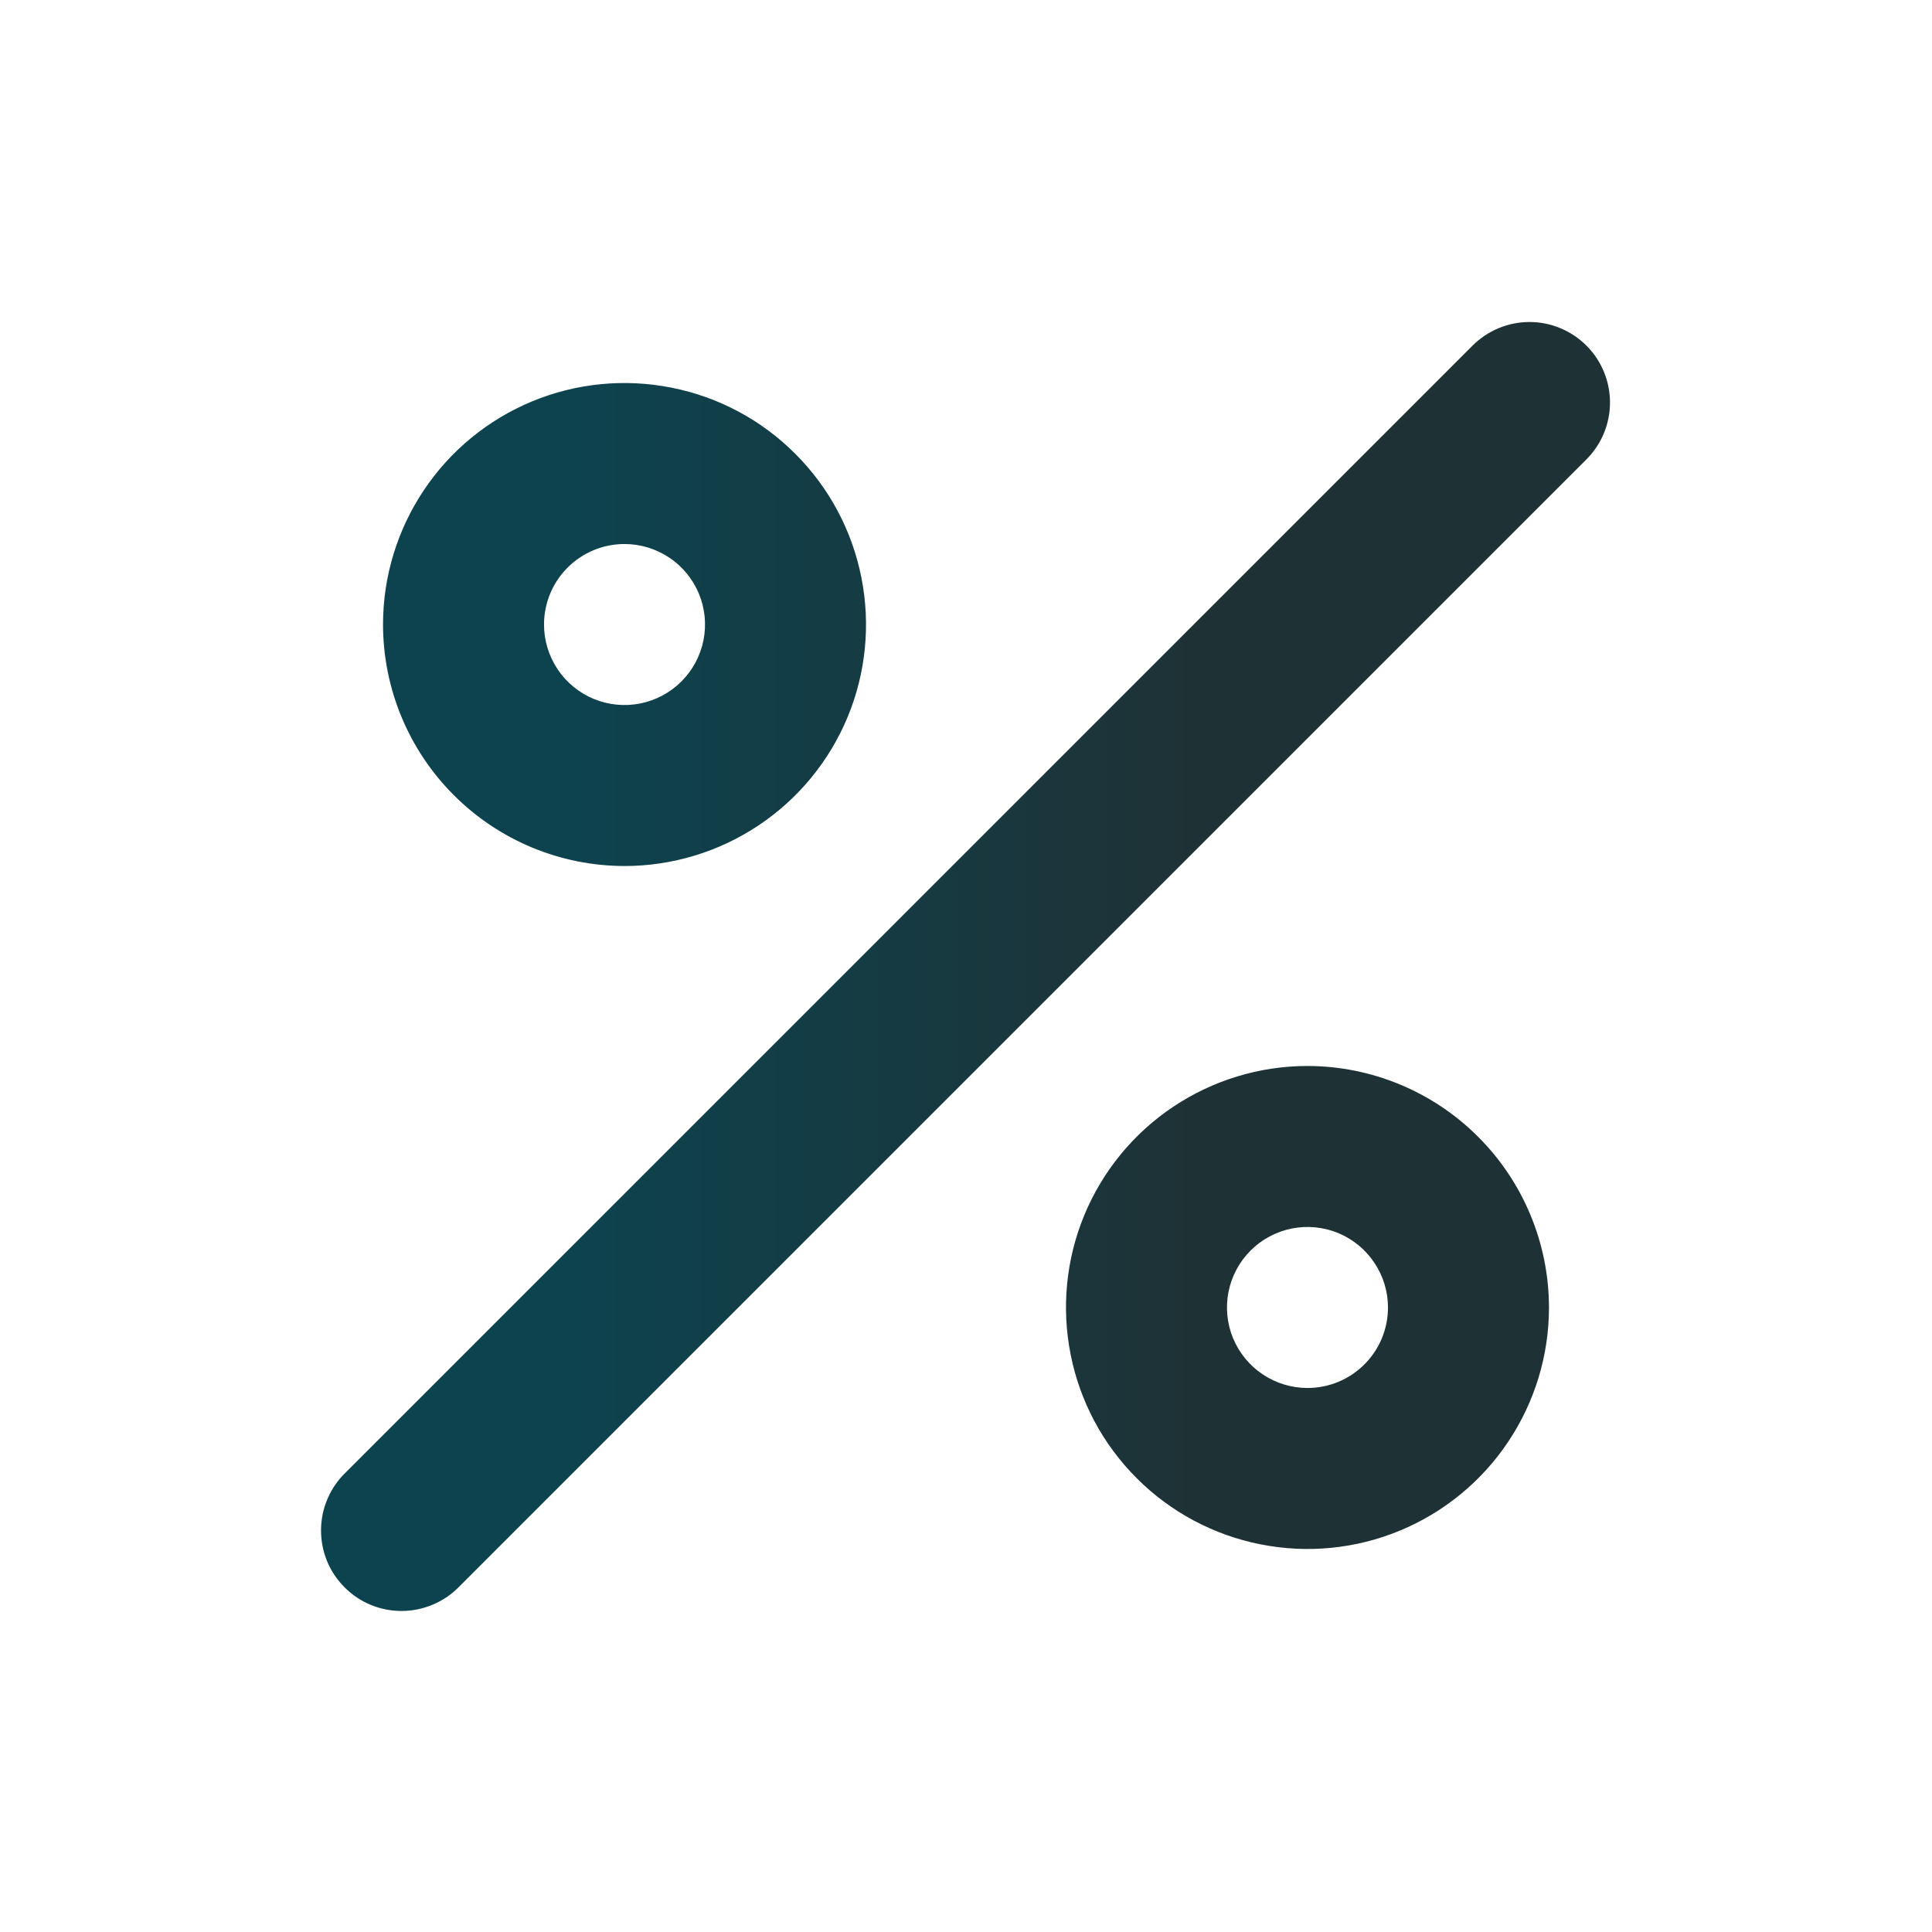
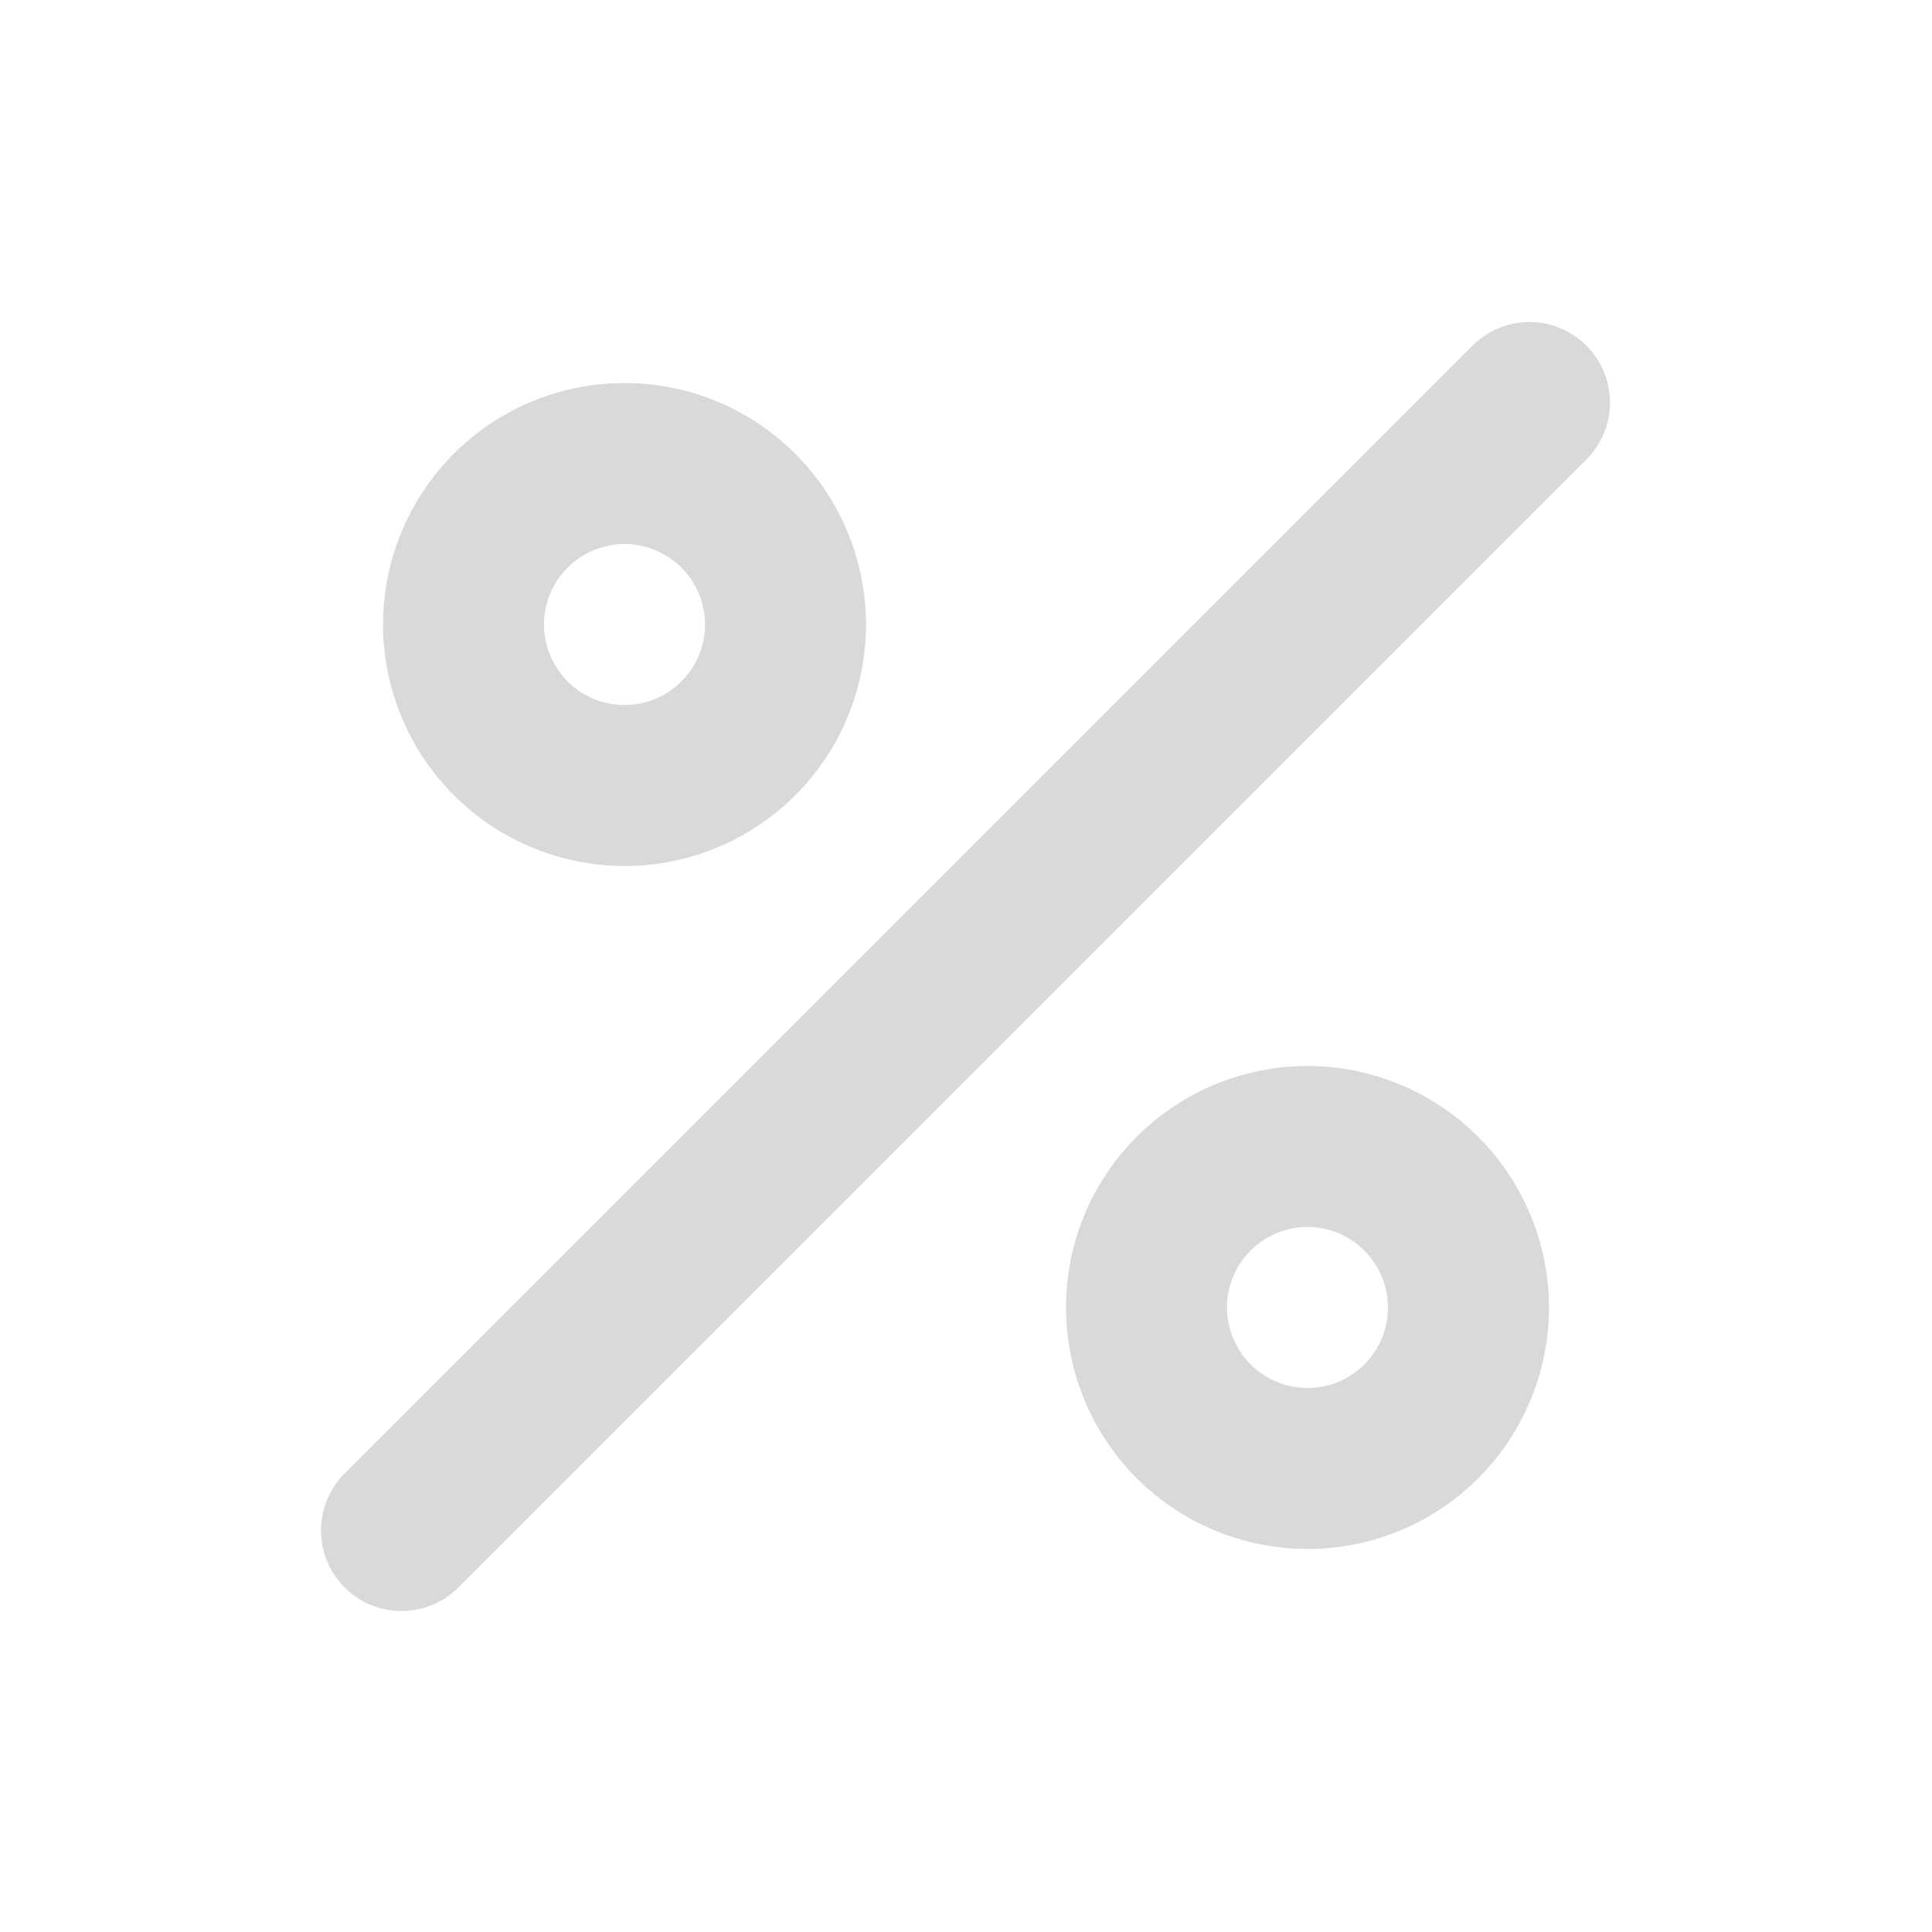
<svg xmlns="http://www.w3.org/2000/svg" width="24" height="24" viewBox="0 0 24 24" fill="none">
-   <path d="M7.758 10.758C8.351 10.758 8.931 10.582 9.425 10.252C9.918 9.923 10.303 9.454 10.53 8.906C10.757 8.358 10.816 7.755 10.7 7.173C10.585 6.591 10.299 6.056 9.879 5.637C9.46 5.217 8.925 4.931 8.343 4.816C7.761 4.7 7.158 4.759 6.61 4.986C6.062 5.213 5.593 5.598 5.264 6.091C4.934 6.585 4.758 7.165 4.758 7.758C4.759 8.553 5.075 9.316 5.638 9.878C6.2 10.441 6.963 10.757 7.758 10.758ZM7.758 6.758C7.956 6.758 8.149 6.817 8.314 6.927C8.478 7.036 8.606 7.193 8.682 7.375C8.758 7.558 8.777 7.759 8.739 7.953C8.7 8.147 8.605 8.325 8.465 8.465C8.325 8.605 8.147 8.7 7.953 8.739C7.759 8.777 7.558 8.758 7.375 8.682C7.193 8.606 7.036 8.478 6.927 8.314C6.817 8.149 6.758 7.956 6.758 7.758C6.758 7.493 6.863 7.238 7.051 7.051C7.238 6.863 7.493 6.758 7.758 6.758ZM16.242 13.242C15.649 13.242 15.069 13.418 14.575 13.748C14.082 14.077 13.697 14.546 13.47 15.094C13.243 15.642 13.184 16.245 13.3 16.827C13.415 17.409 13.701 17.944 14.121 18.363C14.54 18.783 15.075 19.069 15.657 19.184C16.239 19.3 16.842 19.241 17.39 19.014C17.938 18.787 18.407 18.402 18.736 17.909C19.066 17.415 19.242 16.835 19.242 16.242C19.241 15.447 18.925 14.684 18.362 14.122C17.8 13.559 17.037 13.243 16.242 13.242ZM16.242 17.242C16.044 17.242 15.851 17.183 15.686 17.073C15.522 16.964 15.394 16.807 15.318 16.625C15.242 16.442 15.223 16.241 15.261 16.047C15.3 15.853 15.395 15.675 15.535 15.535C15.675 15.395 15.853 15.3 16.047 15.261C16.241 15.223 16.442 15.242 16.625 15.318C16.807 15.394 16.964 15.522 17.073 15.687C17.183 15.851 17.242 16.044 17.242 16.242C17.242 16.507 17.137 16.762 16.949 16.949C16.762 17.137 16.507 17.242 16.242 17.242ZM19.707 4.293C19.52 4.106 19.265 4 19 4C18.735 4 18.48 4.106 18.293 4.293L4.293 18.293C4.197 18.385 4.121 18.496 4.069 18.618C4.016 18.74 3.989 18.871 3.988 19.004C3.987 19.136 4.012 19.268 4.062 19.391C4.112 19.514 4.187 19.625 4.281 19.719C4.375 19.813 4.486 19.888 4.609 19.938C4.732 19.988 4.864 20.013 4.996 20.012C5.129 20.011 5.26 19.983 5.382 19.931C5.504 19.879 5.615 19.802 5.707 19.707L19.707 5.707C19.895 5.519 20 5.265 20 5C20 4.735 19.895 4.481 19.707 4.293Z" fill="url(#paint0_linear_85_188)" />
-   <defs>
-     <linearGradient id="paint0_linear_85_188" x1="3.988" y1="12.006" x2="20" y2="12.006" gradientUnits="userSpaceOnUse">
-       <stop offset="0.186" stop-color="#0D434F" />
-       <stop offset="0.678" stop-color="#1E3236" />
-     </linearGradient>
-   </defs>
+   <path d="M7.758 10.758C8.351 10.758 8.931 10.582 9.425 10.252C9.918 9.923 10.303 9.454 10.53 8.906C10.757 8.358 10.816 7.755 10.7 7.173C10.585 6.591 10.299 6.056 9.879 5.637C9.46 5.217 8.925 4.931 8.343 4.816C7.761 4.7 7.158 4.759 6.61 4.986C6.062 5.213 5.593 5.598 5.264 6.091C4.934 6.585 4.758 7.165 4.758 7.758C4.759 8.553 5.075 9.316 5.638 9.878C6.2 10.441 6.963 10.757 7.758 10.758ZM7.758 6.758C7.956 6.758 8.149 6.817 8.314 6.927C8.478 7.036 8.606 7.193 8.682 7.375C8.758 7.558 8.777 7.759 8.739 7.953C8.7 8.147 8.605 8.325 8.465 8.465C8.325 8.605 8.147 8.7 7.953 8.739C7.759 8.777 7.558 8.758 7.375 8.682C7.193 8.606 7.036 8.478 6.927 8.314C6.817 8.149 6.758 7.956 6.758 7.758C6.758 7.493 6.863 7.238 7.051 7.051C7.238 6.863 7.493 6.758 7.758 6.758ZM16.242 13.242C15.649 13.242 15.069 13.418 14.575 13.748C14.082 14.077 13.697 14.546 13.47 15.094C13.243 15.642 13.184 16.245 13.3 16.827C13.415 17.409 13.701 17.944 14.121 18.363C14.54 18.783 15.075 19.069 15.657 19.184C16.239 19.3 16.842 19.241 17.39 19.014C17.938 18.787 18.407 18.402 18.736 17.909C19.066 17.415 19.242 16.835 19.242 16.242C19.241 15.447 18.925 14.684 18.362 14.122C17.8 13.559 17.037 13.243 16.242 13.242ZM16.242 17.242C16.044 17.242 15.851 17.183 15.686 17.073C15.522 16.964 15.394 16.807 15.318 16.625C15.242 16.442 15.223 16.241 15.261 16.047C15.3 15.853 15.395 15.675 15.535 15.535C15.675 15.395 15.853 15.3 16.047 15.261C16.241 15.223 16.442 15.242 16.625 15.318C16.807 15.394 16.964 15.522 17.073 15.687C17.183 15.851 17.242 16.044 17.242 16.242C17.242 16.507 17.137 16.762 16.949 16.949C16.762 17.137 16.507 17.242 16.242 17.242ZM19.707 4.293C19.52 4.106 19.265 4 19 4C18.735 4 18.48 4.106 18.293 4.293L4.293 18.293C4.197 18.385 4.121 18.496 4.069 18.618C4.016 18.74 3.989 18.871 3.988 19.004C3.987 19.136 4.012 19.268 4.062 19.391C4.112 19.514 4.187 19.625 4.281 19.719C4.375 19.813 4.486 19.888 4.609 19.938C4.732 19.988 4.864 20.013 4.996 20.012C5.129 20.011 5.26 19.983 5.382 19.931C5.504 19.879 5.615 19.802 5.707 19.707L19.707 5.707C19.895 5.519 20 5.265 20 5C20 4.735 19.895 4.481 19.707 4.293Z" fill="#D9D9D9" />
</svg>
